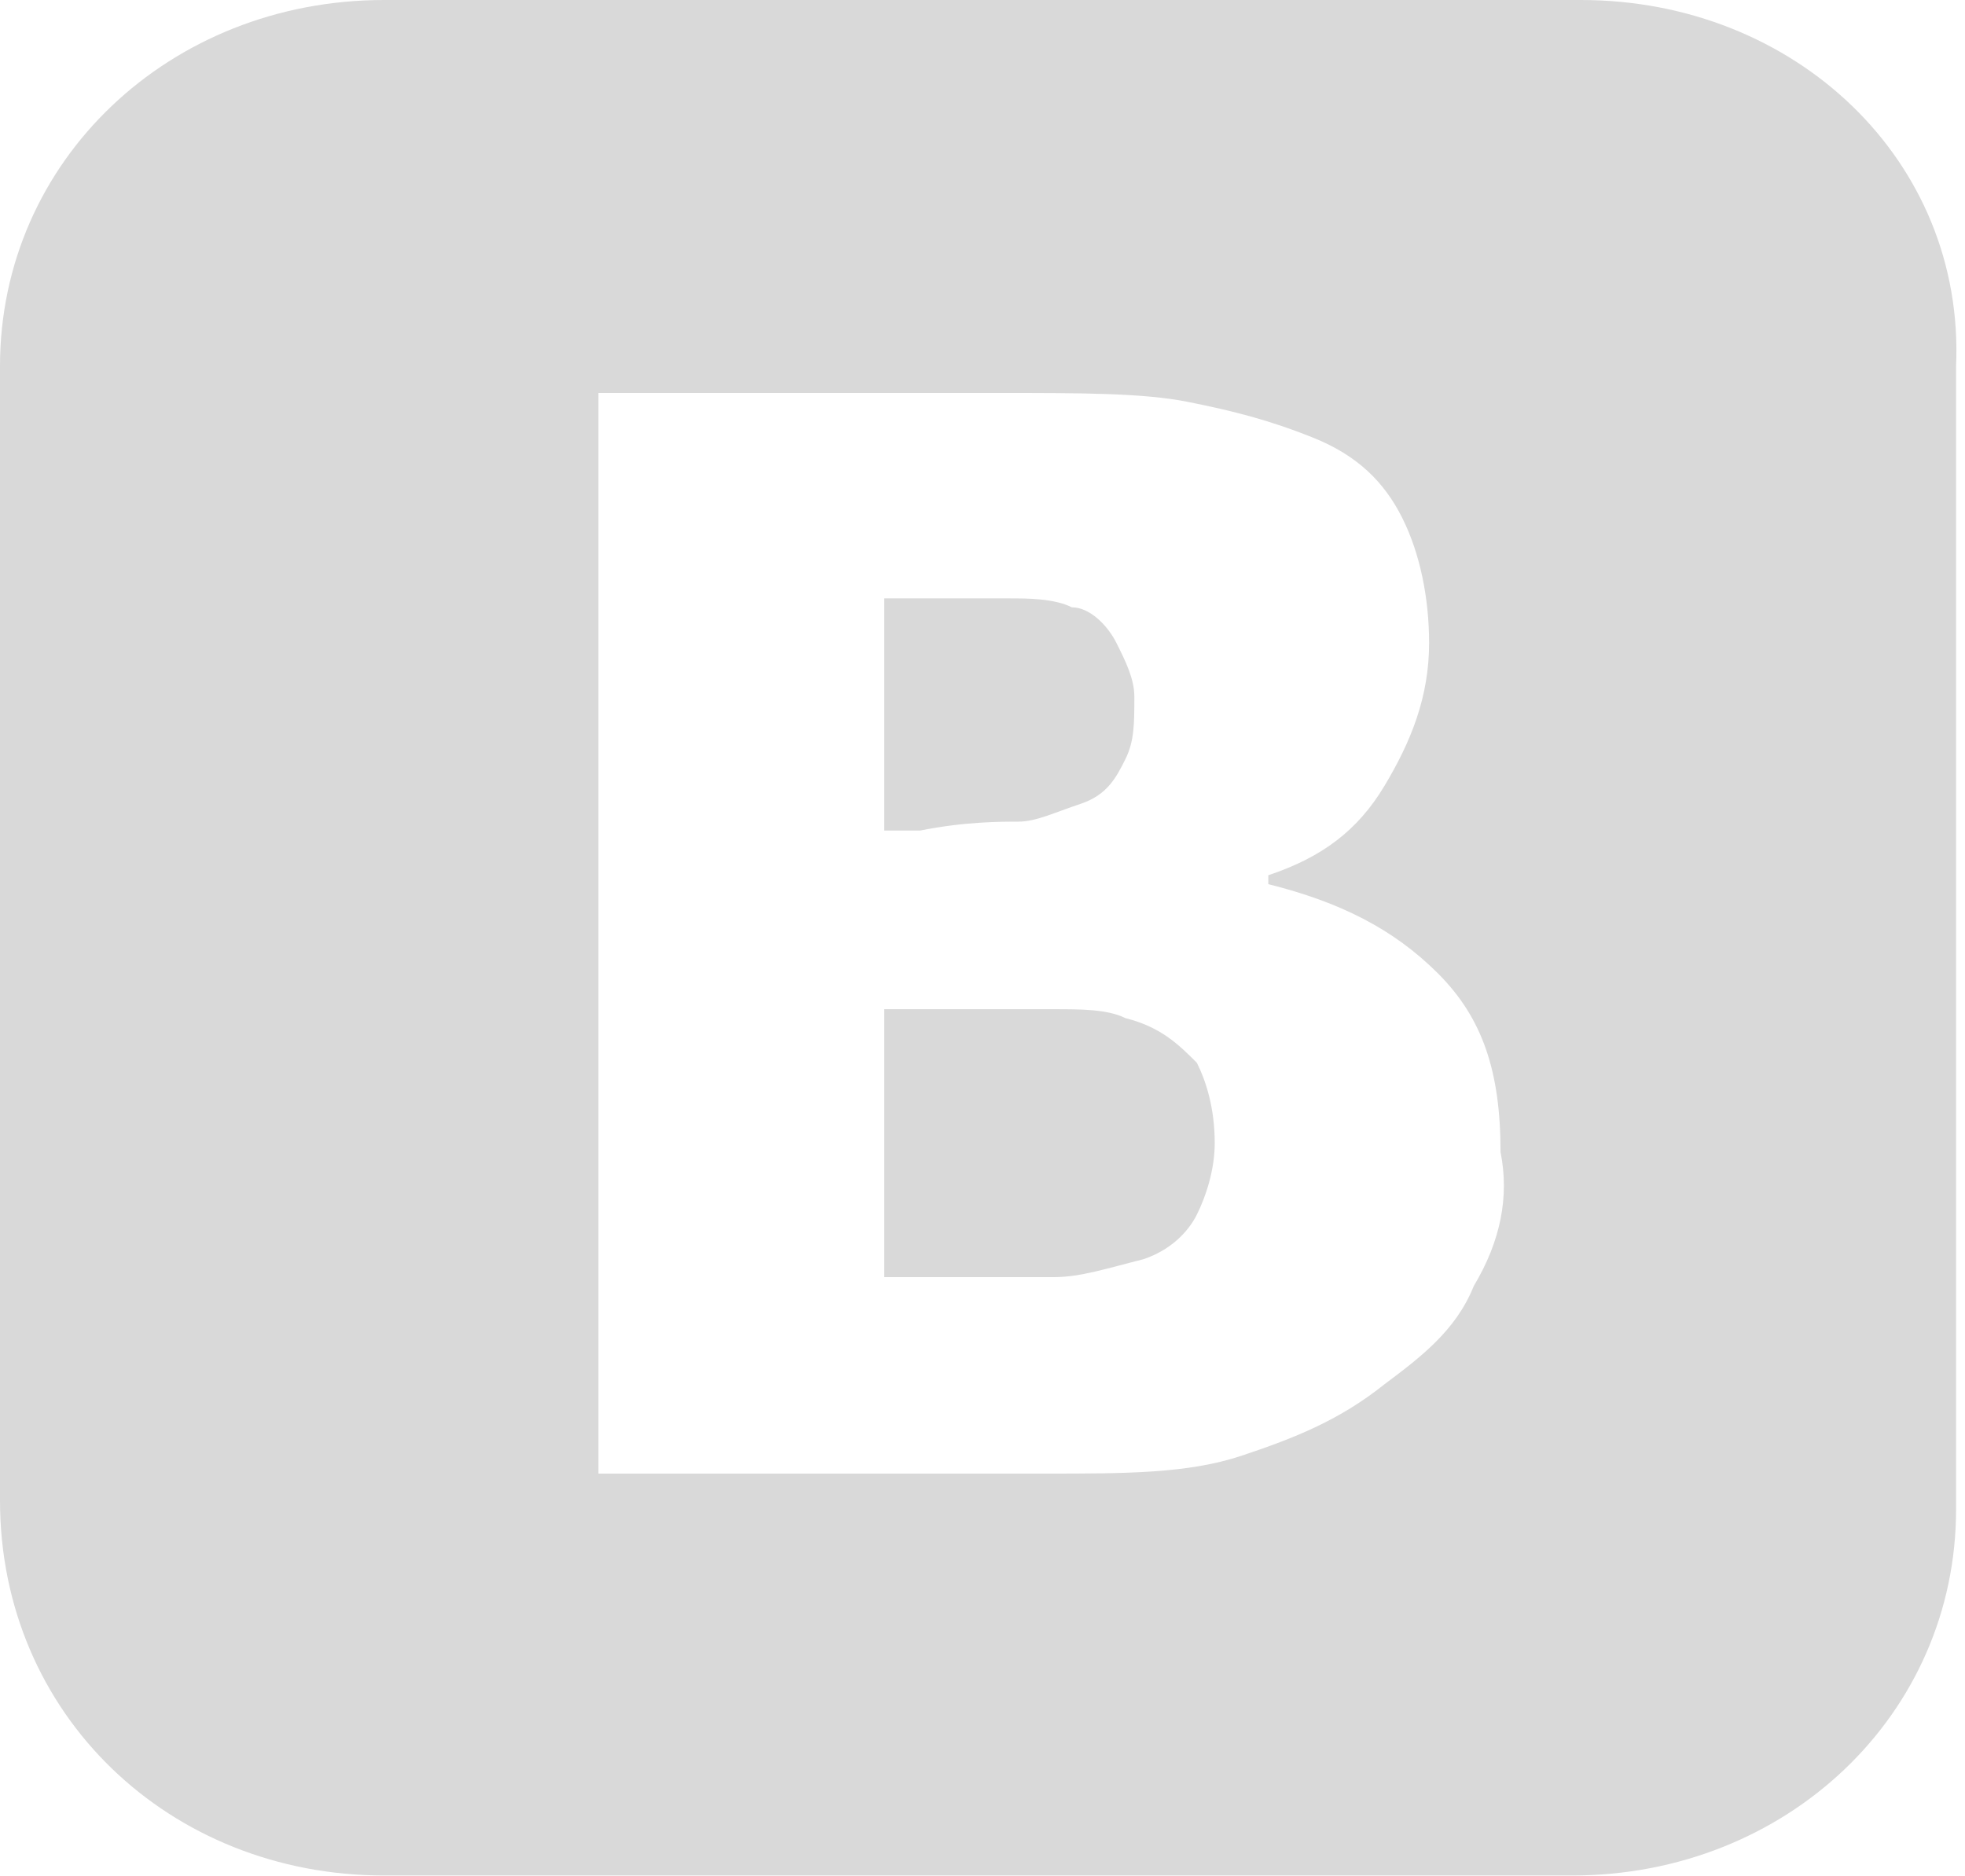
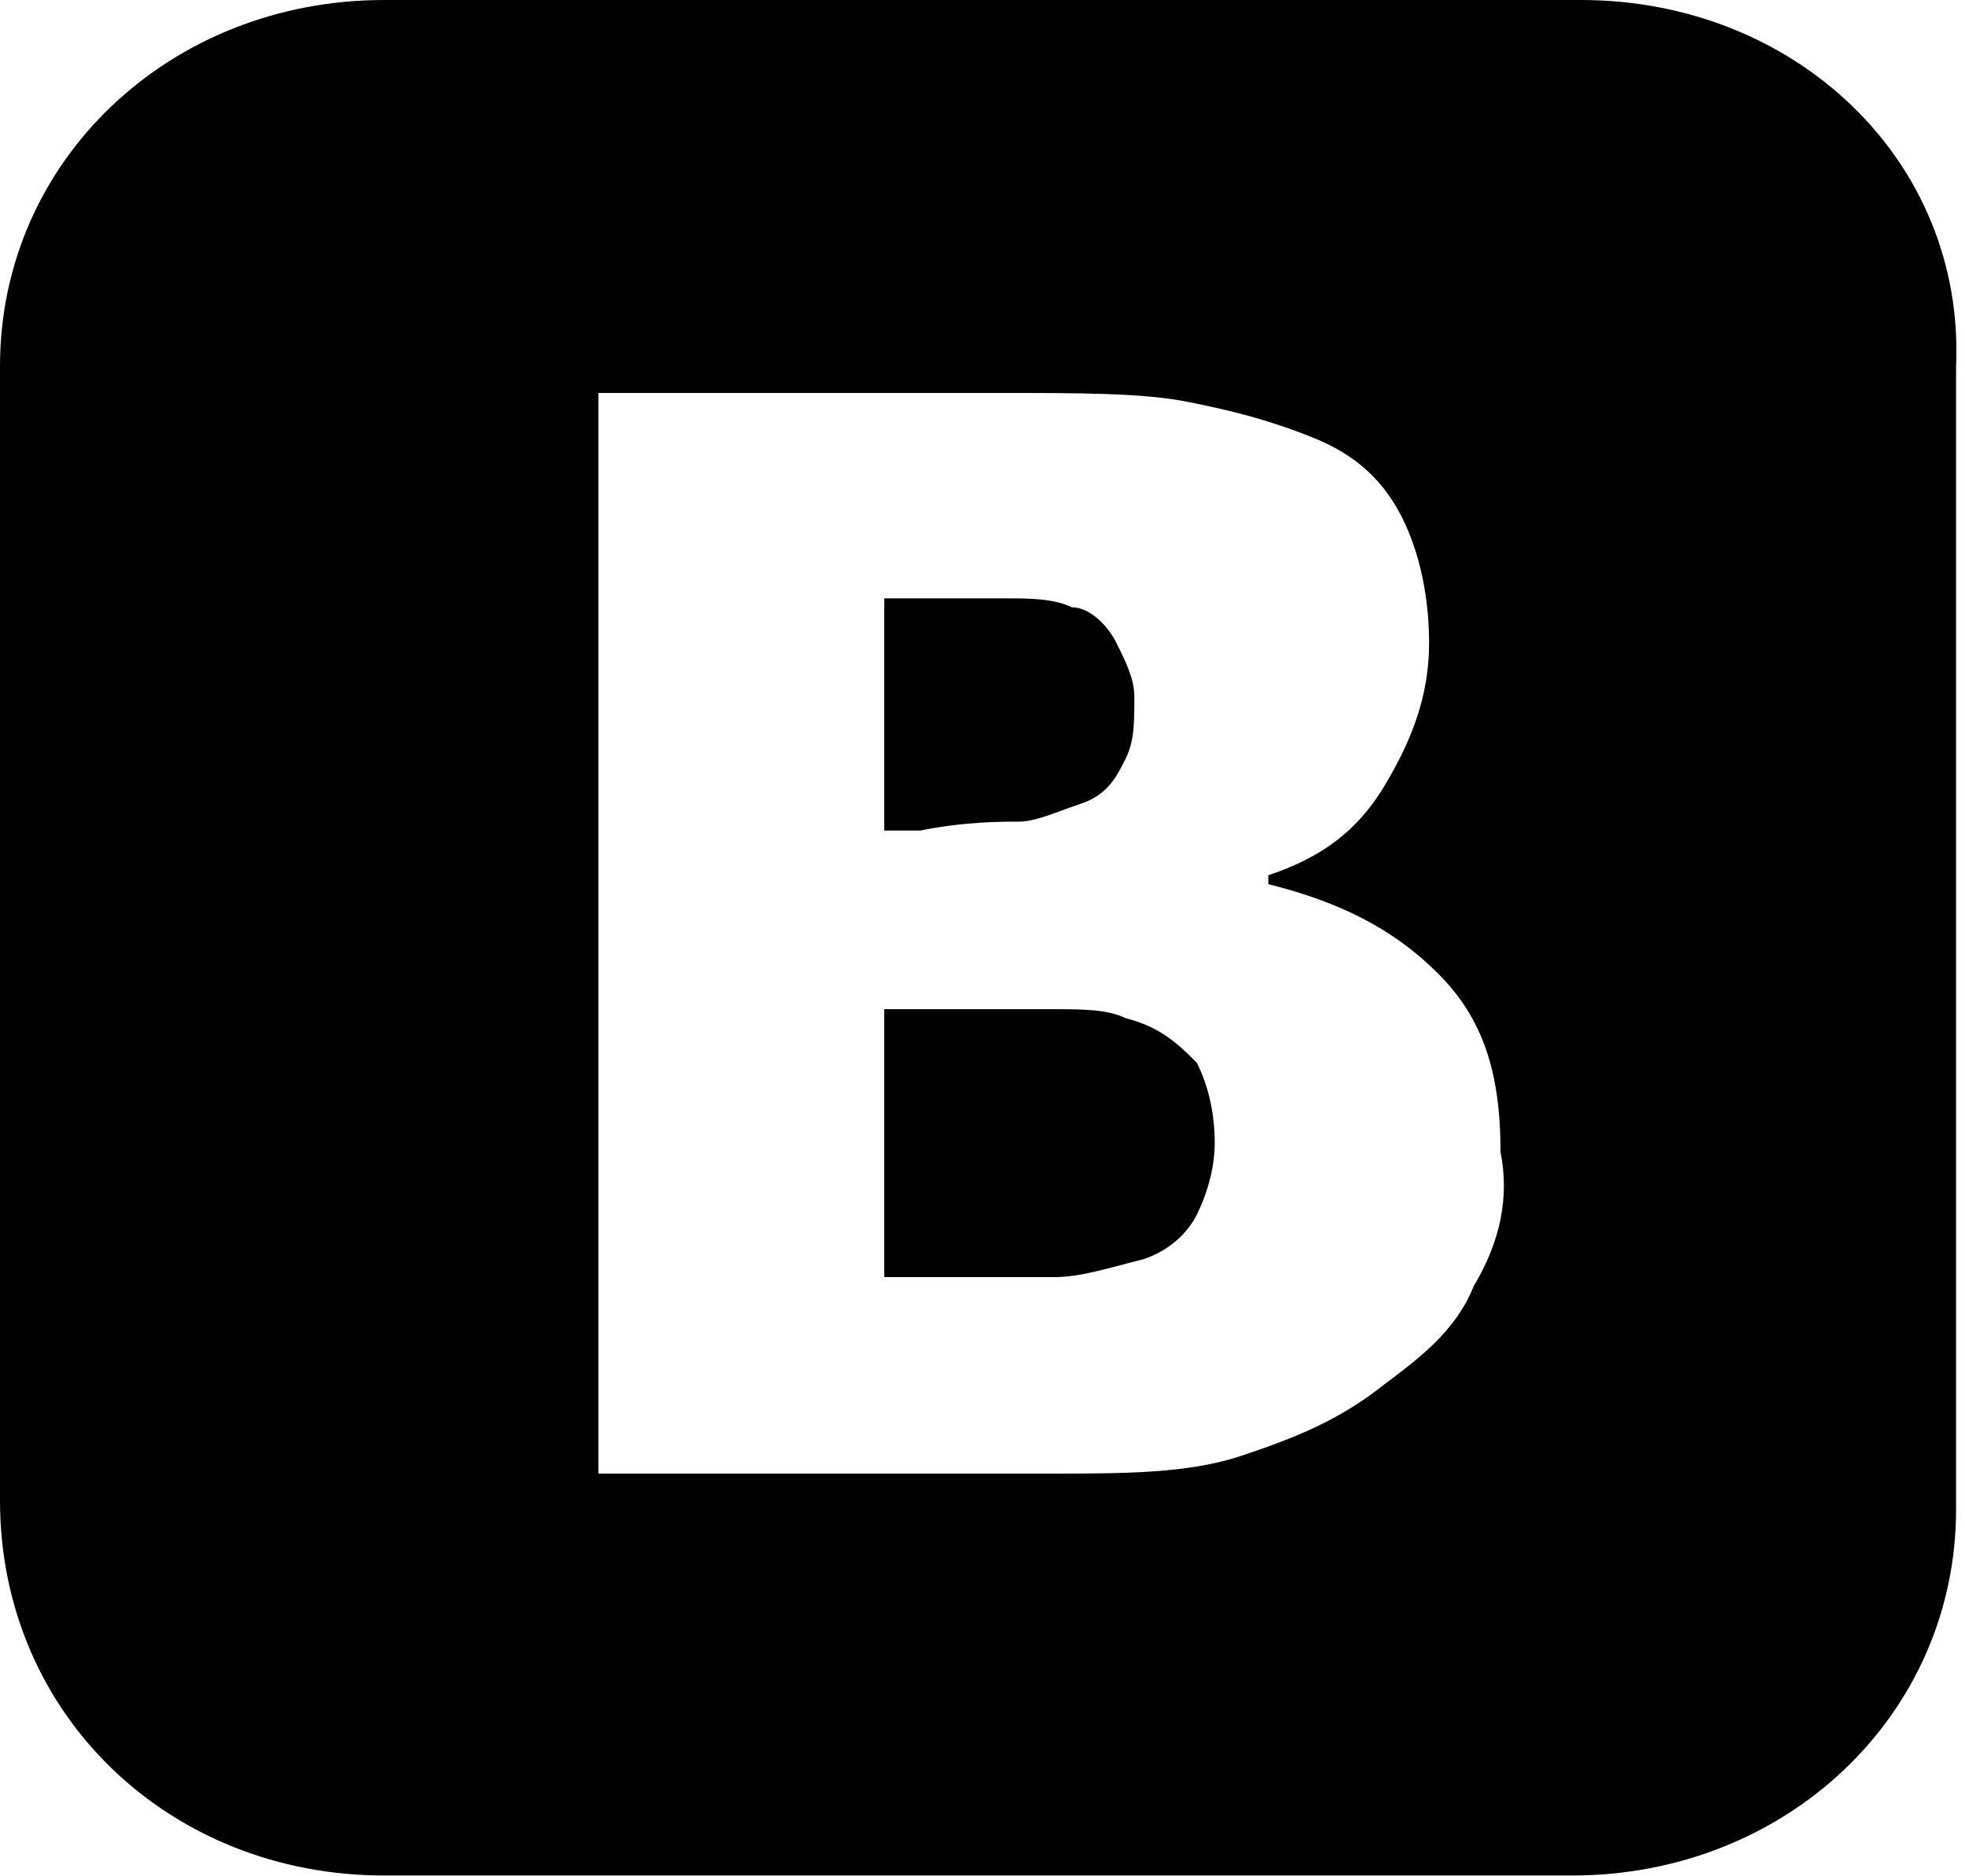
<svg xmlns="http://www.w3.org/2000/svg" baseProfile="tiny" viewBox="0 0 22 21">
-   <path fill="#D9D9D9" d="M11.4 9.2c.2 0 .4-.1.7-.2.3-.1.4-.3.5-.5.1-.2.1-.4.1-.7 0-.2-.1-.4-.2-.6-.1-.2-.3-.4-.5-.4-.2-.1-.5-.1-.7-.1H9.9v2.6h.4c.5-.1.9-.1 1.1-.1zm1.2 2.2c-.2-.1-.5-.1-.8-.1H9.9v3h1.9c.3 0 .6-.1 1-.2.3-.1.5-.3.6-.5.1-.2.2-.5.2-.8 0-.4-.1-.7-.2-.9-.2-.2-.4-.4-.8-.5zM17.7 0H4.3C1.9 0 0 1.8 0 4.1v12.7C0 19.2 1.9 21 4.3 21h13.3c2.4 0 4.3-1.8 4.3-4.1V4.1C22 1.8 20.1 0 17.7 0zm-1.2 14.4c-.2.5-.6.8-1 1.1-.5.4-1 .6-1.6.8-.6.2-1.3.2-2.2.2h-5V4.4h4.5c.9 0 1.6 0 2.1.1s.9.2 1.4.4c.5.2.8.5 1 .9.2.4.3.9.3 1.4 0 .6-.2 1.1-.5 1.6s-.7.8-1.3 1v.1c.8.2 1.4.5 1.9 1s.7 1.1.7 2c.1.5 0 1-.3 1.5z" />
+   <path d="M11.4 9.2c.2 0 .4-.1.7-.2.3-.1.4-.3.5-.5.1-.2.1-.4.1-.7 0-.2-.1-.4-.2-.6-.1-.2-.3-.4-.5-.4-.2-.1-.5-.1-.7-.1H9.9v2.6h.4c.5-.1.9-.1 1.1-.1zm1.2 2.2c-.2-.1-.5-.1-.8-.1H9.9v3h1.9c.3 0 .6-.1 1-.2.3-.1.5-.3.6-.5.1-.2.2-.5.2-.8 0-.4-.1-.7-.2-.9-.2-.2-.4-.4-.8-.5zM17.7 0H4.3C1.9 0 0 1.8 0 4.1v12.7C0 19.2 1.9 21 4.3 21h13.3c2.4 0 4.3-1.8 4.3-4.1V4.1C22 1.8 20.1 0 17.7 0zm-1.2 14.4c-.2.5-.6.8-1 1.1-.5.4-1 .6-1.6.8-.6.2-1.3.2-2.2.2h-5V4.4h4.5c.9 0 1.6 0 2.1.1s.9.2 1.4.4c.5.2.8.5 1 .9.2.4.3.9.3 1.4 0 .6-.2 1.1-.5 1.6s-.7.8-1.3 1v.1c.8.2 1.4.5 1.9 1s.7 1.1.7 2c.1.5 0 1-.3 1.5z" />
</svg>
